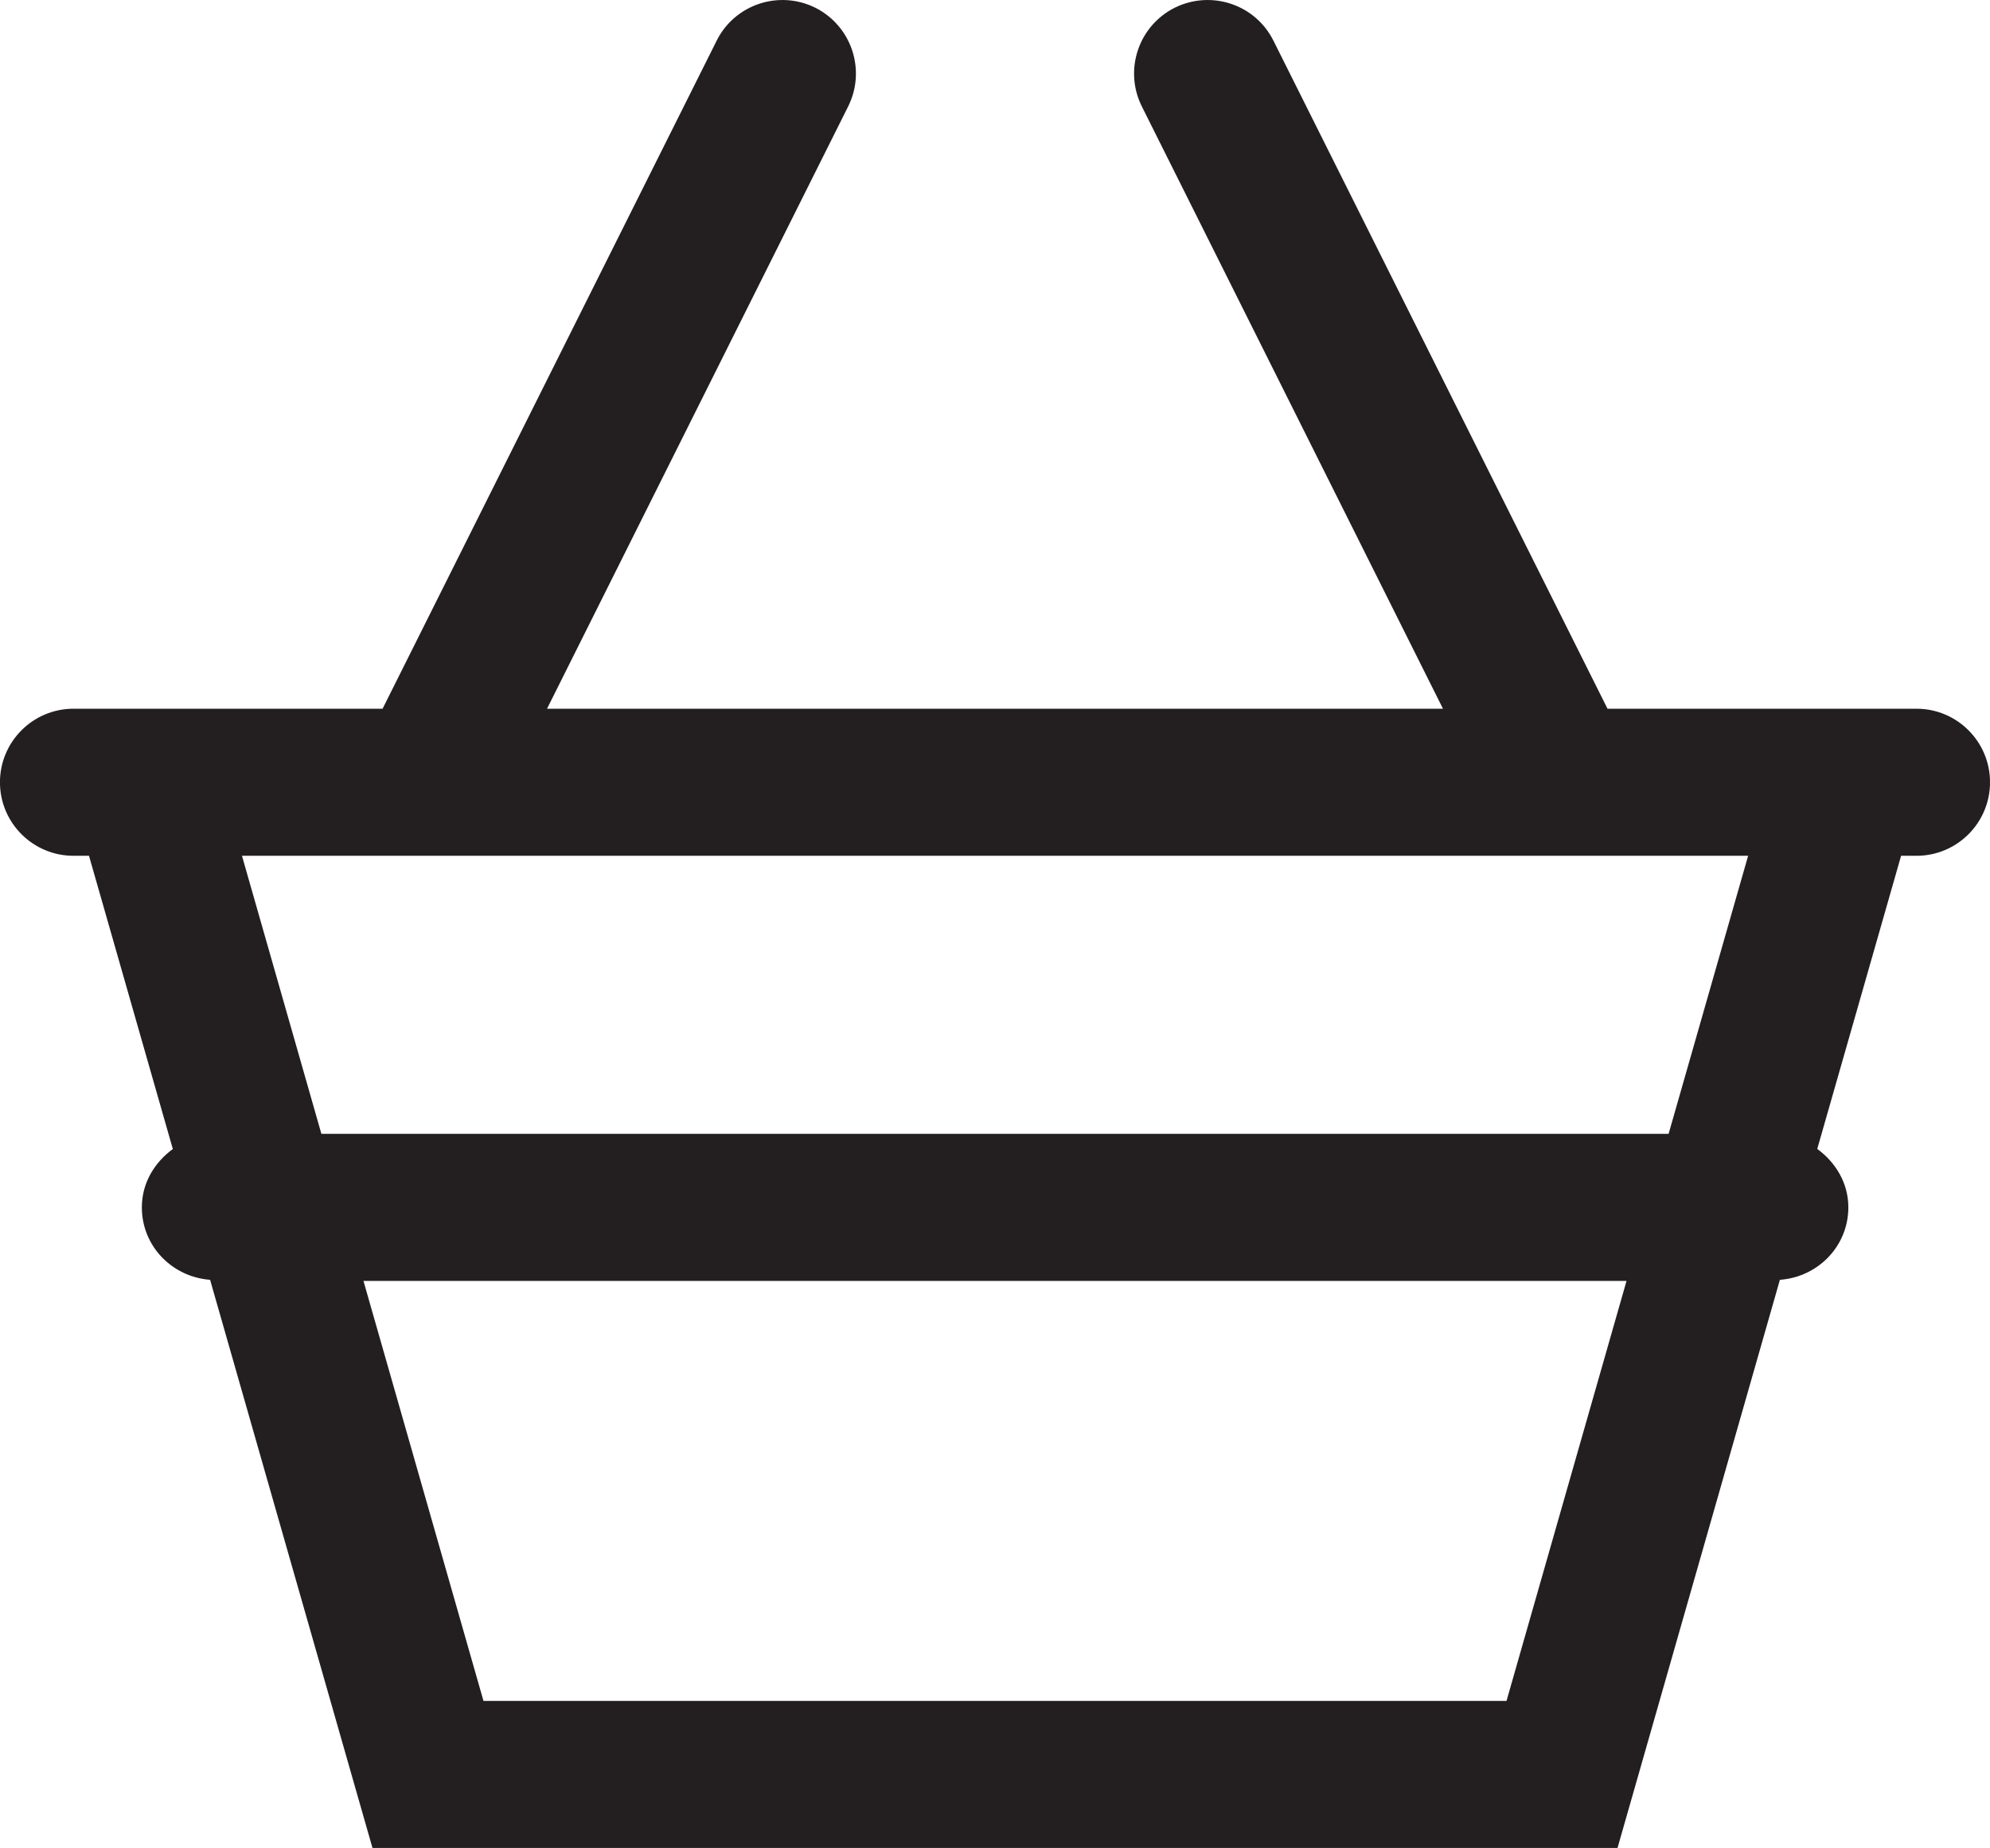
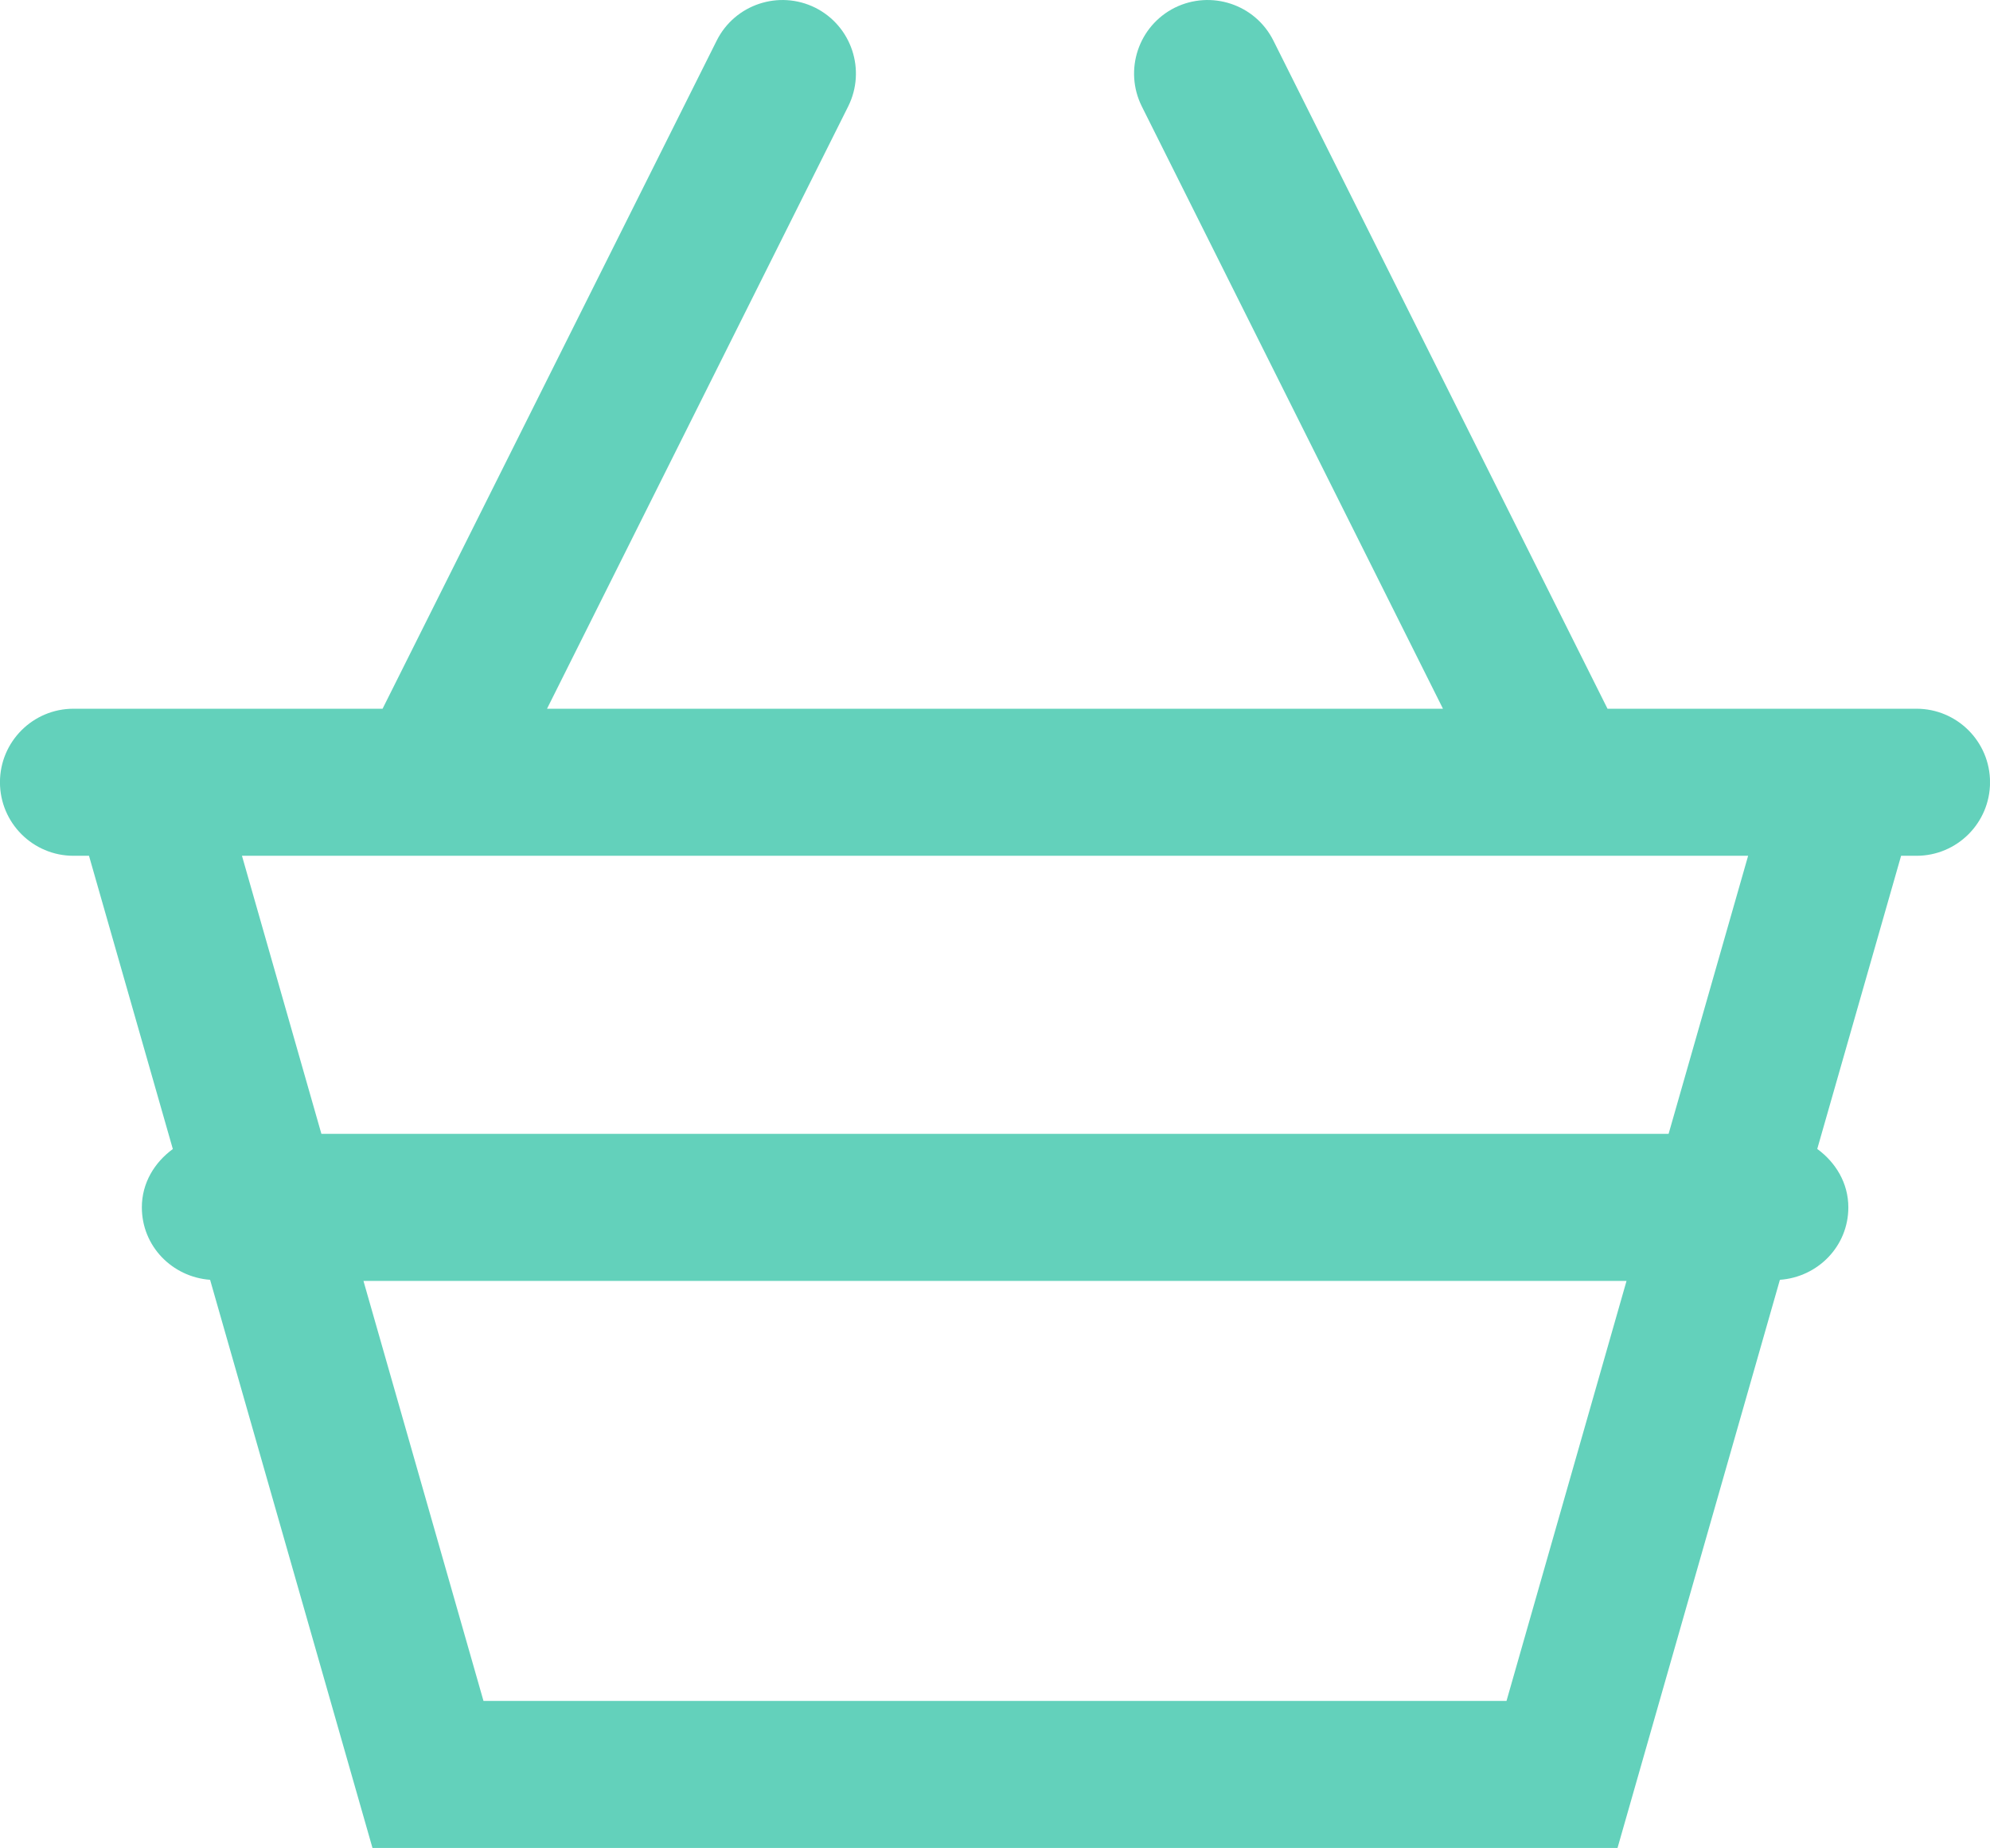
<svg xmlns="http://www.w3.org/2000/svg" viewBox="0 0 27.059 25.132" height="25.132" width="27.059" xml:space="preserve" id="svg2" version="1.1">
  <defs id="defs6">
    <clipPath id="clipPath18" clipPathUnits="userSpaceOnUse">
      <path id="path16" d="M 0,18.849 H 20.294 V 0 H 0 Z" />
    </clipPath>
  </defs>
  <g transform="matrix(1.333333,0,0,-1.333333,0,25.13213)" id="g10">
    <g id="g12">
      <g clip-path="url(#clipPath18)" id="g14">
        <g transform="translate(17.0166,7.2842)" id="g20">
-           <path id="path22" style="fill:#231f20;fill-opacity:1;fill-rule:nonzero;stroke:none" d="m 0,0 h -13.739 l -0.81,2.836 H 0.811 Z M -1.653,-5.784 H -12.086 L -13.31,-1.5 H -0.429 Z M 2.528,4.336 H -0.623 L -4.03,11.15 c -0.185,0.371 -0.635,0.52 -1.007,0.336 -0.37,-0.186 -0.52,-0.636 -0.335,-1.007 l 3.071,-6.143 h -9.137 l 3.071,6.143 c 0.185,0.371 0.035,0.821 -0.335,1.007 -0.37,0.184 -0.821,0.035 -1.006,-0.336 l -3.407,-6.814 h -3.152 c -0.414,0 -0.75,-0.336 -0.75,-0.75 0,-0.414 0.336,-0.75 0.75,-0.75 h 0.158 l 0.855,-2.991 c -0.187,-0.137 -0.316,-0.346 -0.316,-0.595 0,-0.396 0.309,-0.71 0.696,-0.739 l 1.656,-5.795 h 12.697 l 1.656,5.795 c 0.388,0.028 0.698,0.343 0.698,0.739 0,0.249 -0.13,0.459 -0.317,0.596 l 0.855,2.99 h 0.157 c 0.414,0 0.75,0.336 0.75,0.75 0,0.414 -0.336,0.75 -0.75,0.75" />
+           <path id="path22" style="fill:#63d1bb;fill-opacity:1;fill-rule:nonzero;stroke:none" d="m 0,0 h -13.739 l -0.81,2.836 H 0.811 Z M -1.653,-5.784 H -12.086 L -13.31,-1.5 H -0.429 Z M 2.528,4.336 H -0.623 L -4.03,11.15 c -0.185,0.371 -0.635,0.52 -1.007,0.336 -0.37,-0.186 -0.52,-0.636 -0.335,-1.007 l 3.071,-6.143 h -9.137 l 3.071,6.143 c 0.185,0.371 0.035,0.821 -0.335,1.007 -0.37,0.184 -0.821,0.035 -1.006,-0.336 l -3.407,-6.814 h -3.152 c -0.414,0 -0.75,-0.336 -0.75,-0.75 0,-0.414 0.336,-0.75 0.75,-0.75 h 0.158 l 0.855,-2.991 c -0.187,-0.137 -0.316,-0.346 -0.316,-0.595 0,-0.396 0.309,-0.71 0.696,-0.739 l 1.656,-5.795 h 12.697 l 1.656,5.795 c 0.388,0.028 0.698,0.343 0.698,0.739 0,0.249 -0.13,0.459 -0.317,0.596 l 0.855,2.99 h 0.157 c 0.414,0 0.75,0.336 0.75,0.75 0,0.414 -0.336,0.75 -0.75,0.75" />
        </g>
      </g>
    </g>
  </g>
</svg>
